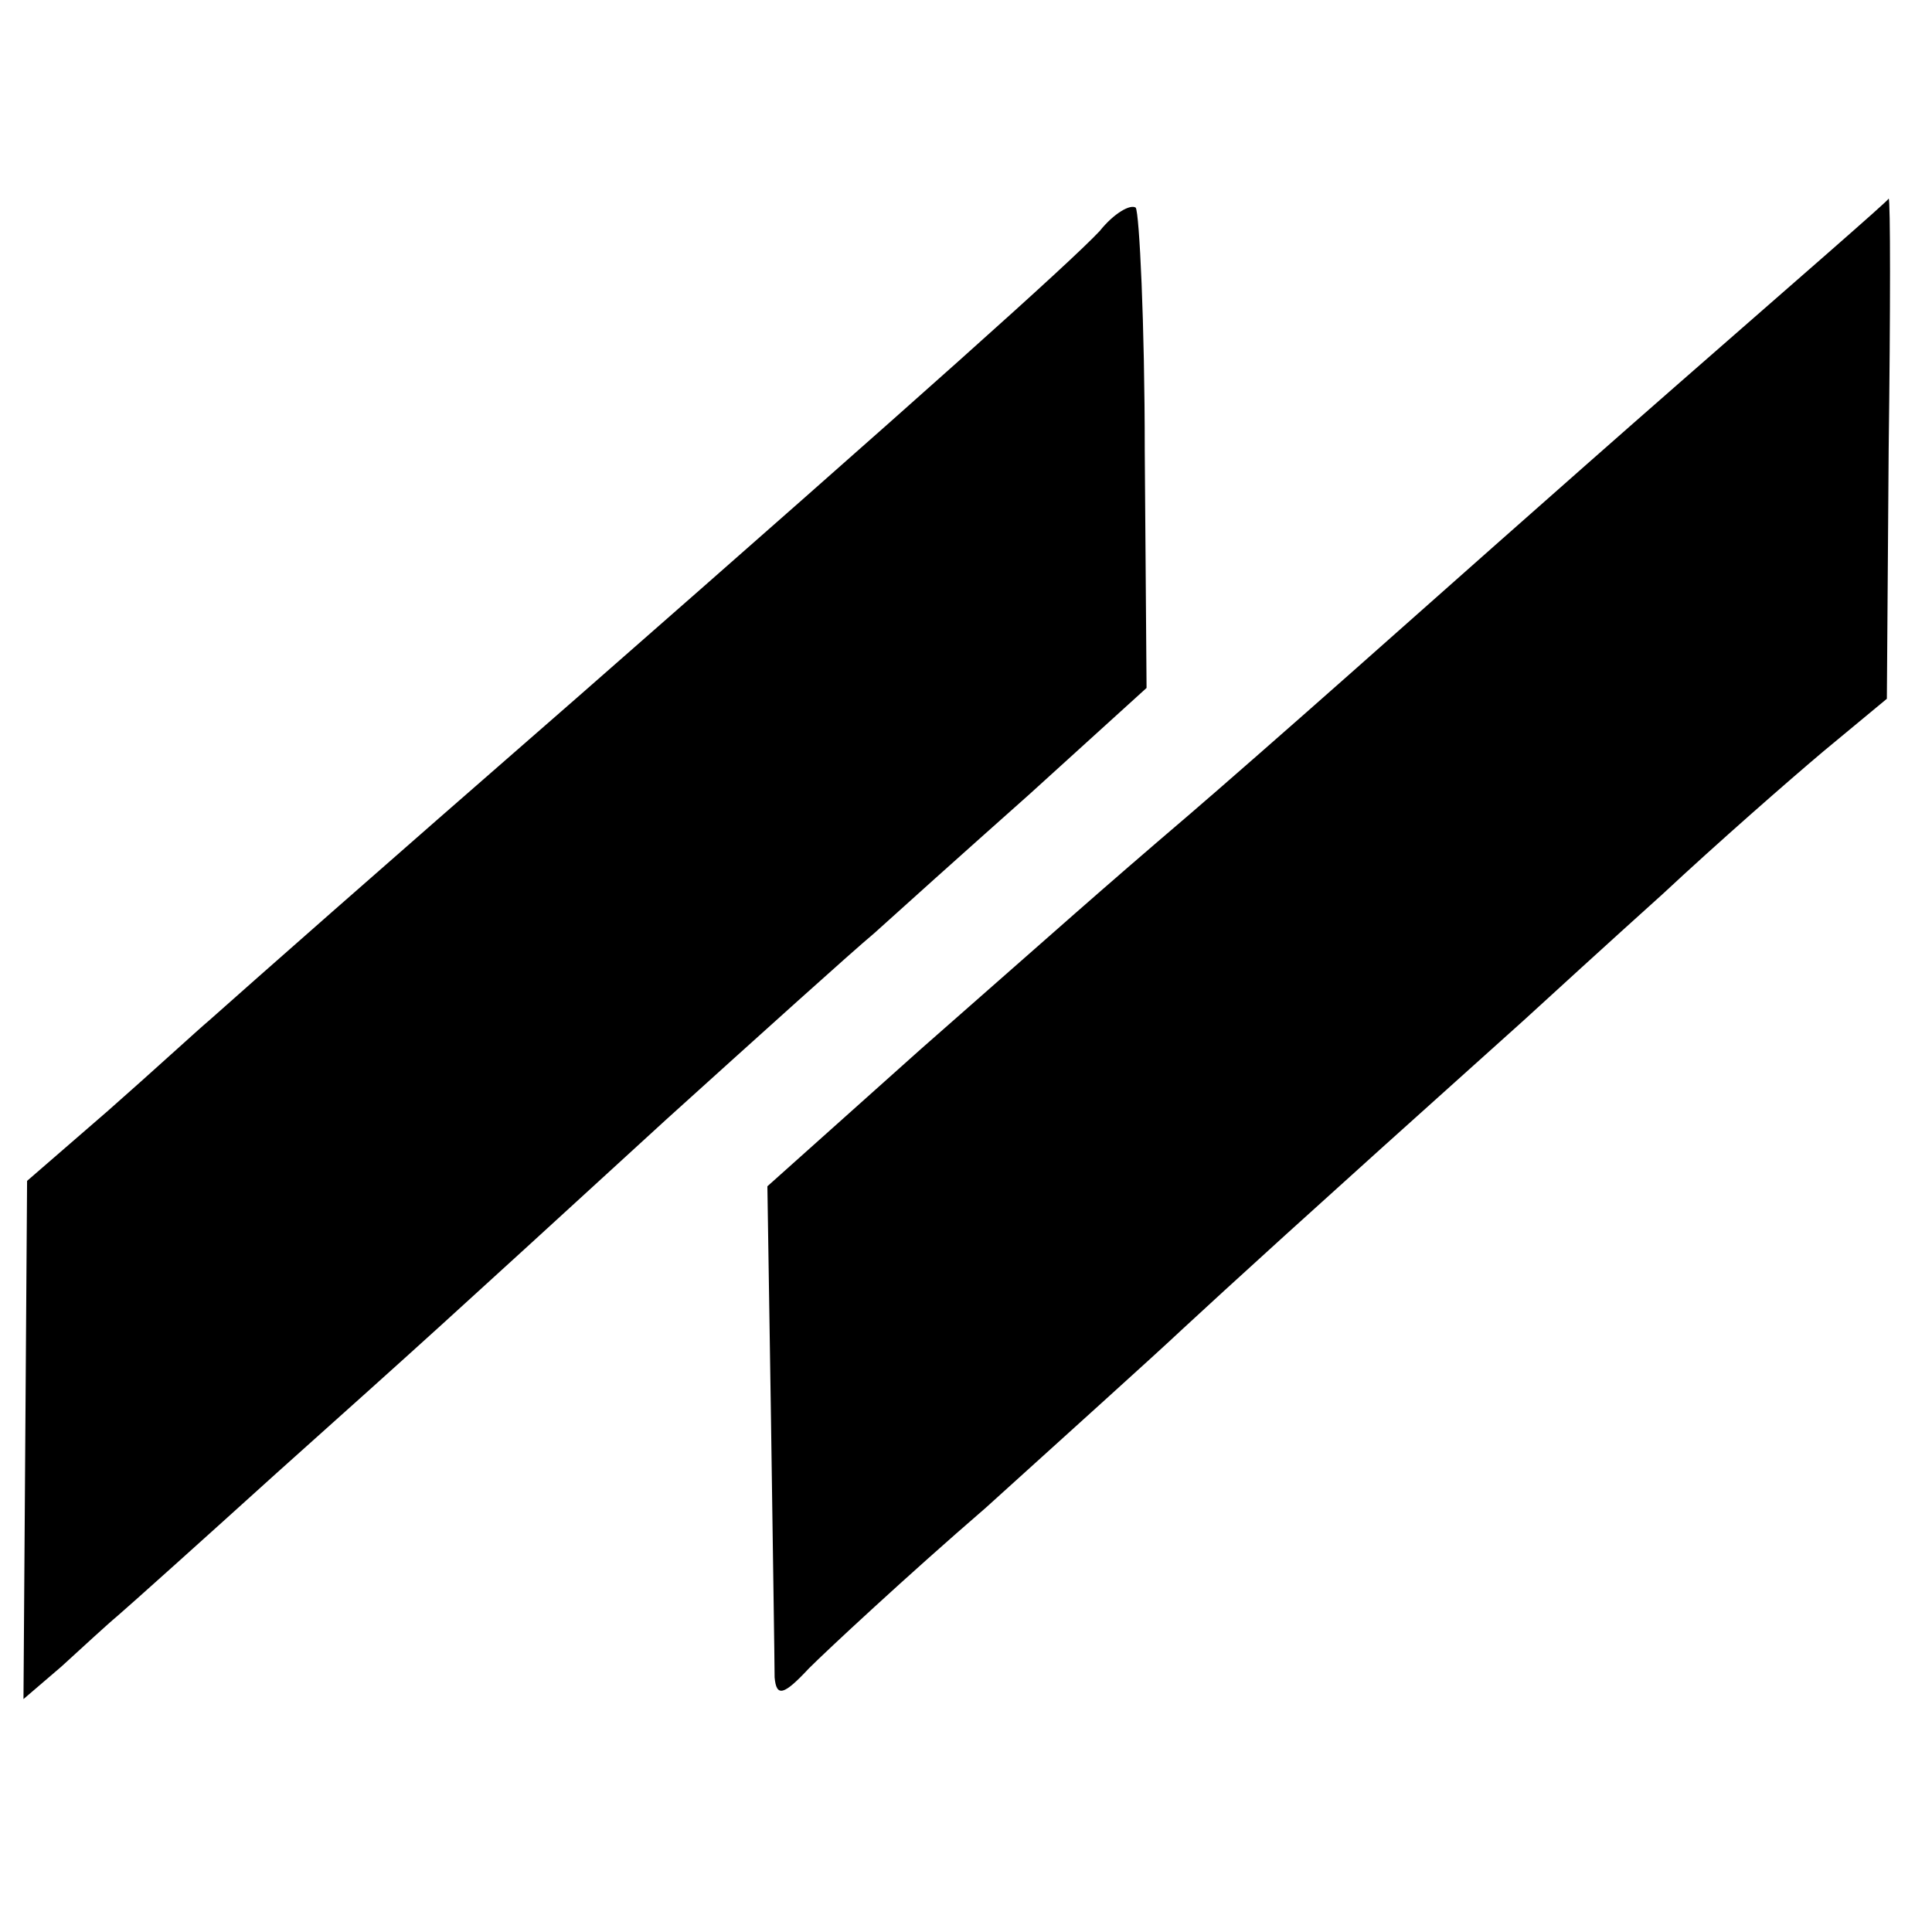
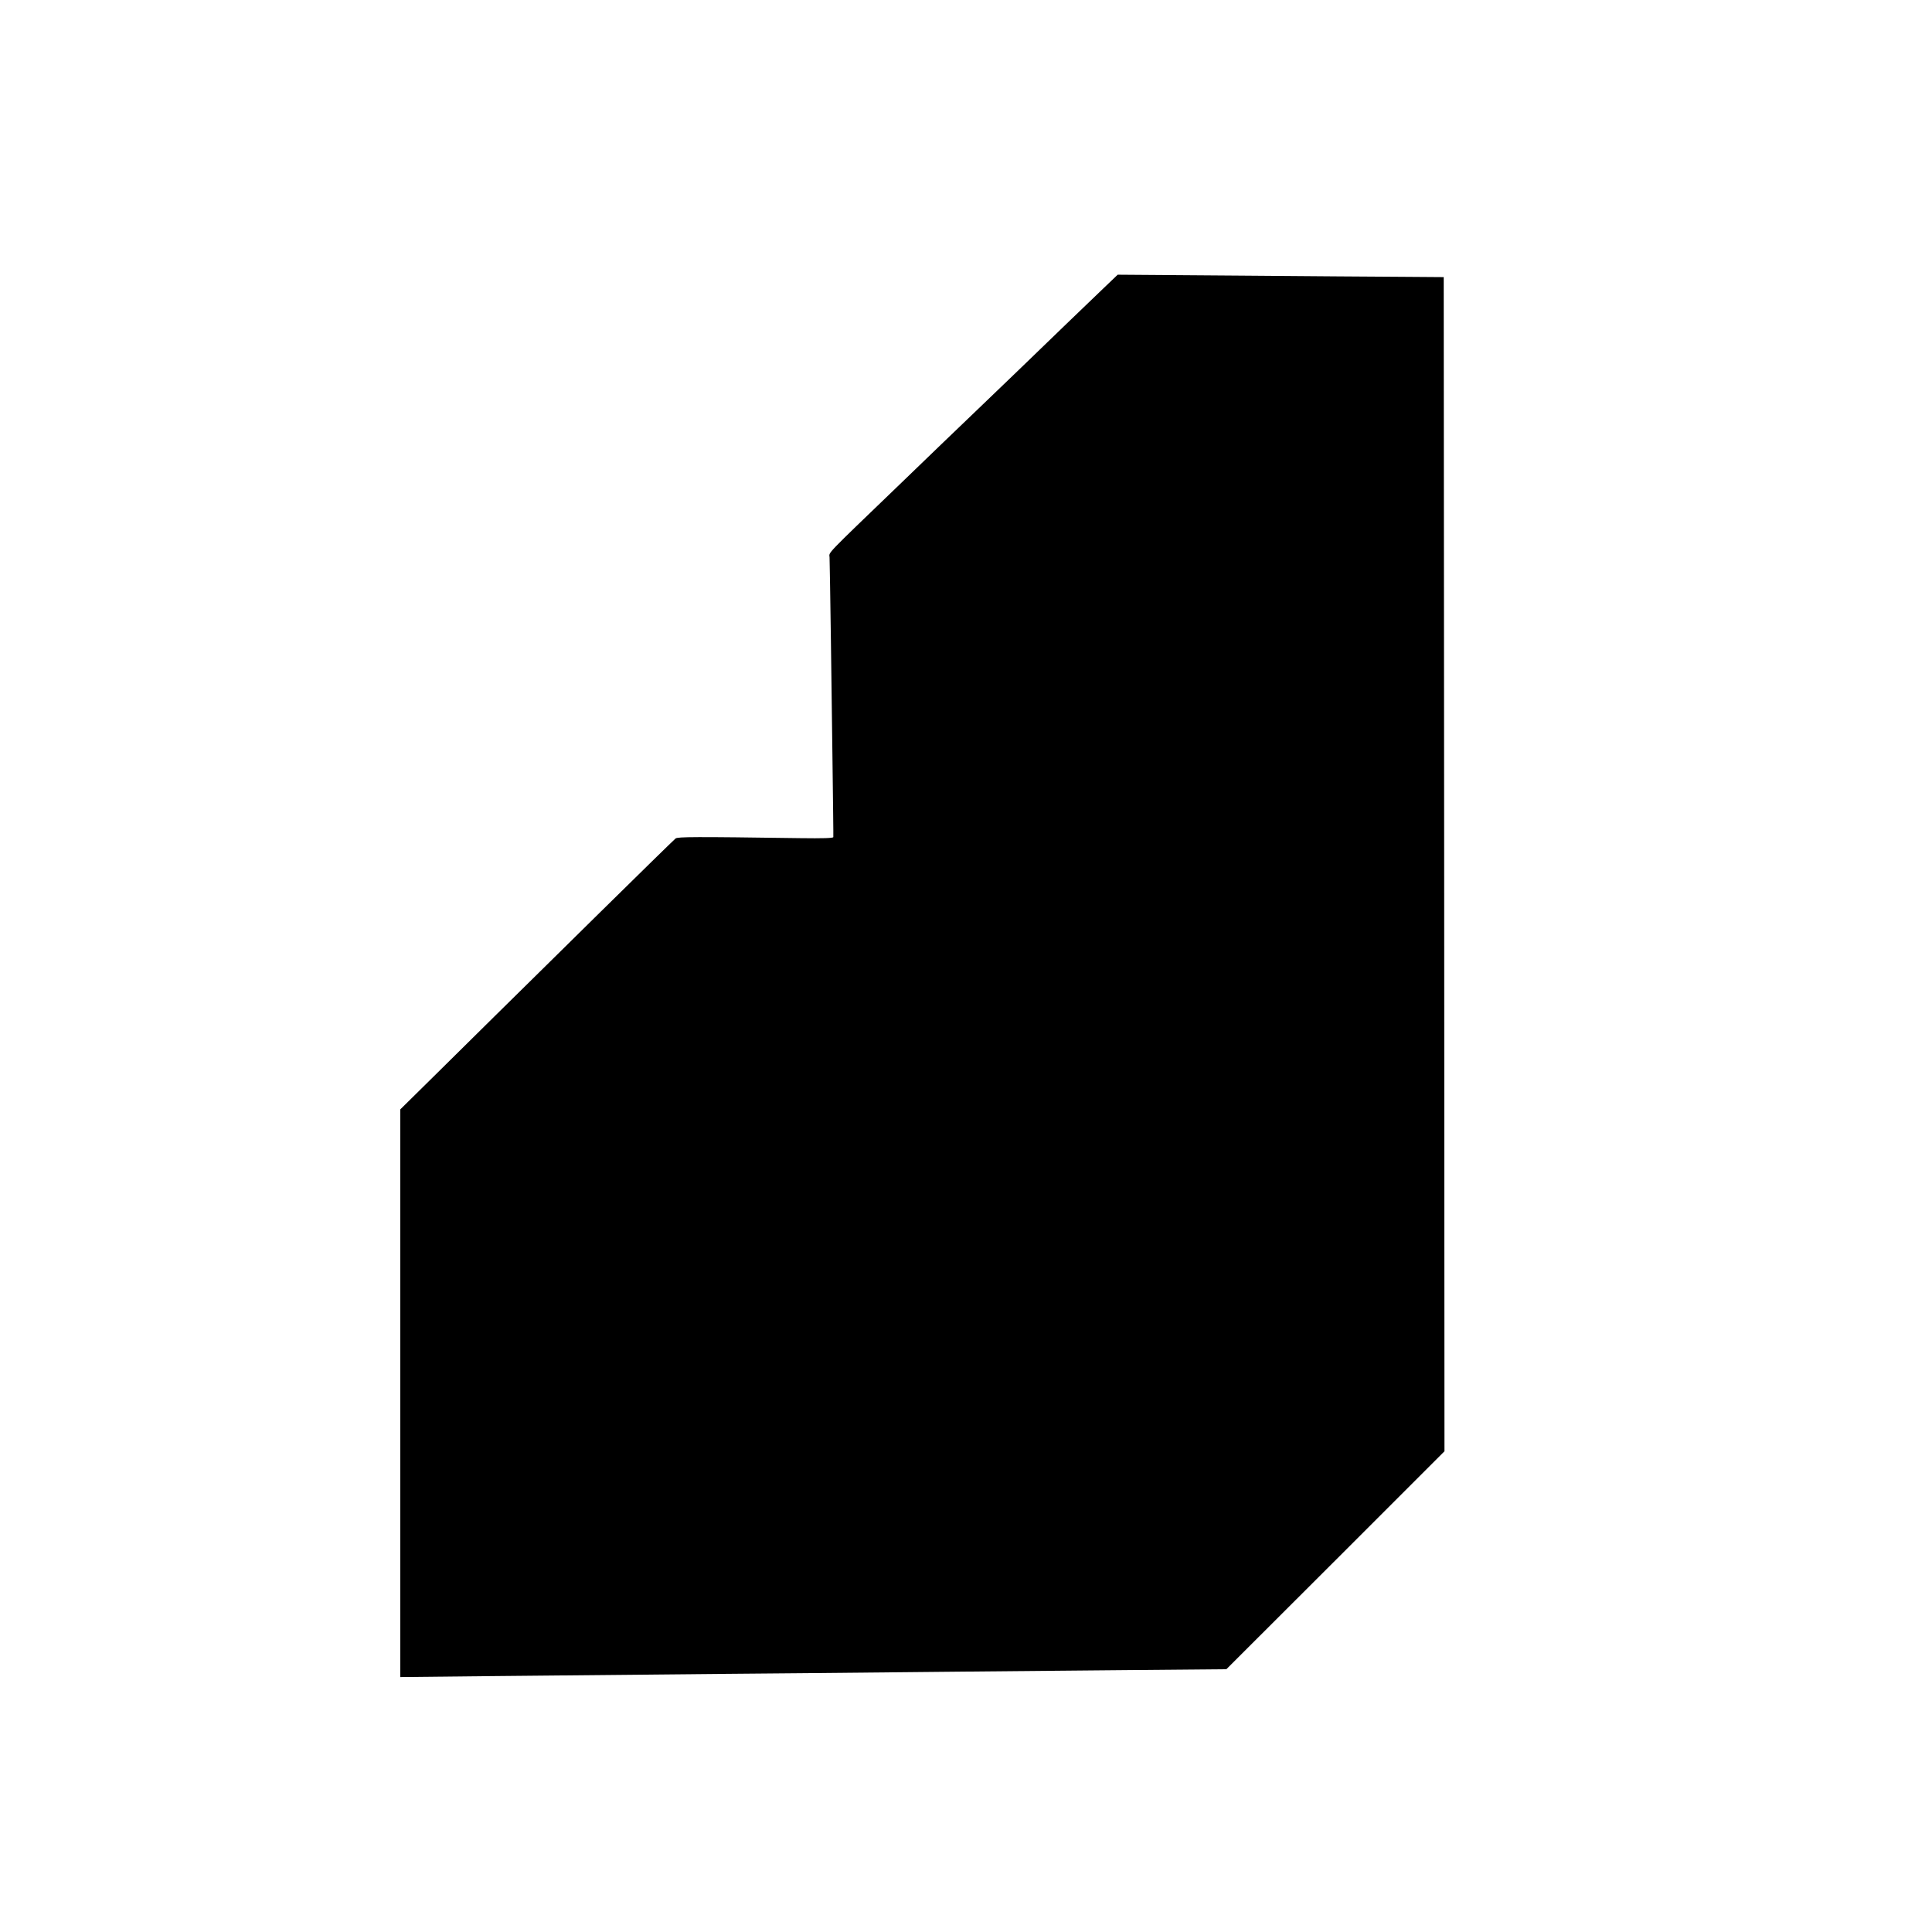
- <svg xmlns="http://www.w3.org/2000/svg" version="1.0" width="107pt" height="107pt" viewBox="0 0 107 107" preserveAspectRatio="xMidYMid meet">
-   <g transform="translate(0,107) scale(0.1,-0.1)" fill="#000000" stroke="none">
-     <path d="M609 942 c-17 -18 -95 -88 -289 -258 -117 -102 -177 -155 -204 -179 -6 -5 -31 -28 -56 -50 l-45 -39 -1 -144 -1 -143 21 18 c11 10 25 23 31 28 7 6 46 41 88 79 86 77 86 77 216 196 52 47 103 93 115 103 11 10 50 45 86 77 l65 59 -1 131 c0 71 -3 132 -5 135 -3 2 -12 -3 -20 -13z" />
-     <path d="M929 857 c-64 -56 -145 -128 -180 -159 -35 -31 -75 -66 -89 -78 -55 -47 -68 -59 -150 -131 l-85 -76 2 -129 c1 -71 2 -135 2 -143 1 -11 5 -10 19 5 10 10 54 51 98 89 43 39 92 83 109 99 26 24 63 58 189 171 12 11 47 43 77 70 30 28 70 63 89 79 l35 29 1 138 c1 77 1 139 0 139 0 -1 -53 -47 -117 -103z" />
+ <svg xmlns="http://www.w3.org/2000/svg" version="1.0" width="1280pt" height="1280pt" viewBox="0 0 1280 1280" preserveAspectRatio="xMidYMid meet">
+   <g transform="translate(0,1280) scale(0.1,-0.1)" fill="#000000" stroke="none">
+     <path d="M7315 10894 c-80 -76 -389 -374 -575 -554 -37 -36 -152 -146 -255 -245 -103 -99 -213 -205 -245 -235 -31 -30 -157 -152 -280 -270 -501 -482 -466 -446 -464 -482 1 -18 5 -267 9 -553 4 -286 8 -626 10 -755 4 -324 7 -533 6 -546 -1 -7 -70 -9 -218 -7 -709 10 -811 9 -827 -2 -9 -7 -235 -228 -502 -491 -267 -264 -579 -570 -692 -682 -114 -112 -302 -298 -418 -413 l-212 -209 0 -1880 0 -1881 567 6 c311 3 782 7 1046 10 264 3 754 7 1088 10 334 3 791 8 1015 10 224 2 711 7 1082 10 l675 6 723 722 722 722 -2 3890 -3 3889 -275 2 c-151 1 -637 4 -1080 8 l-805 6 -90 -86z" />
  </g>
</svg>
